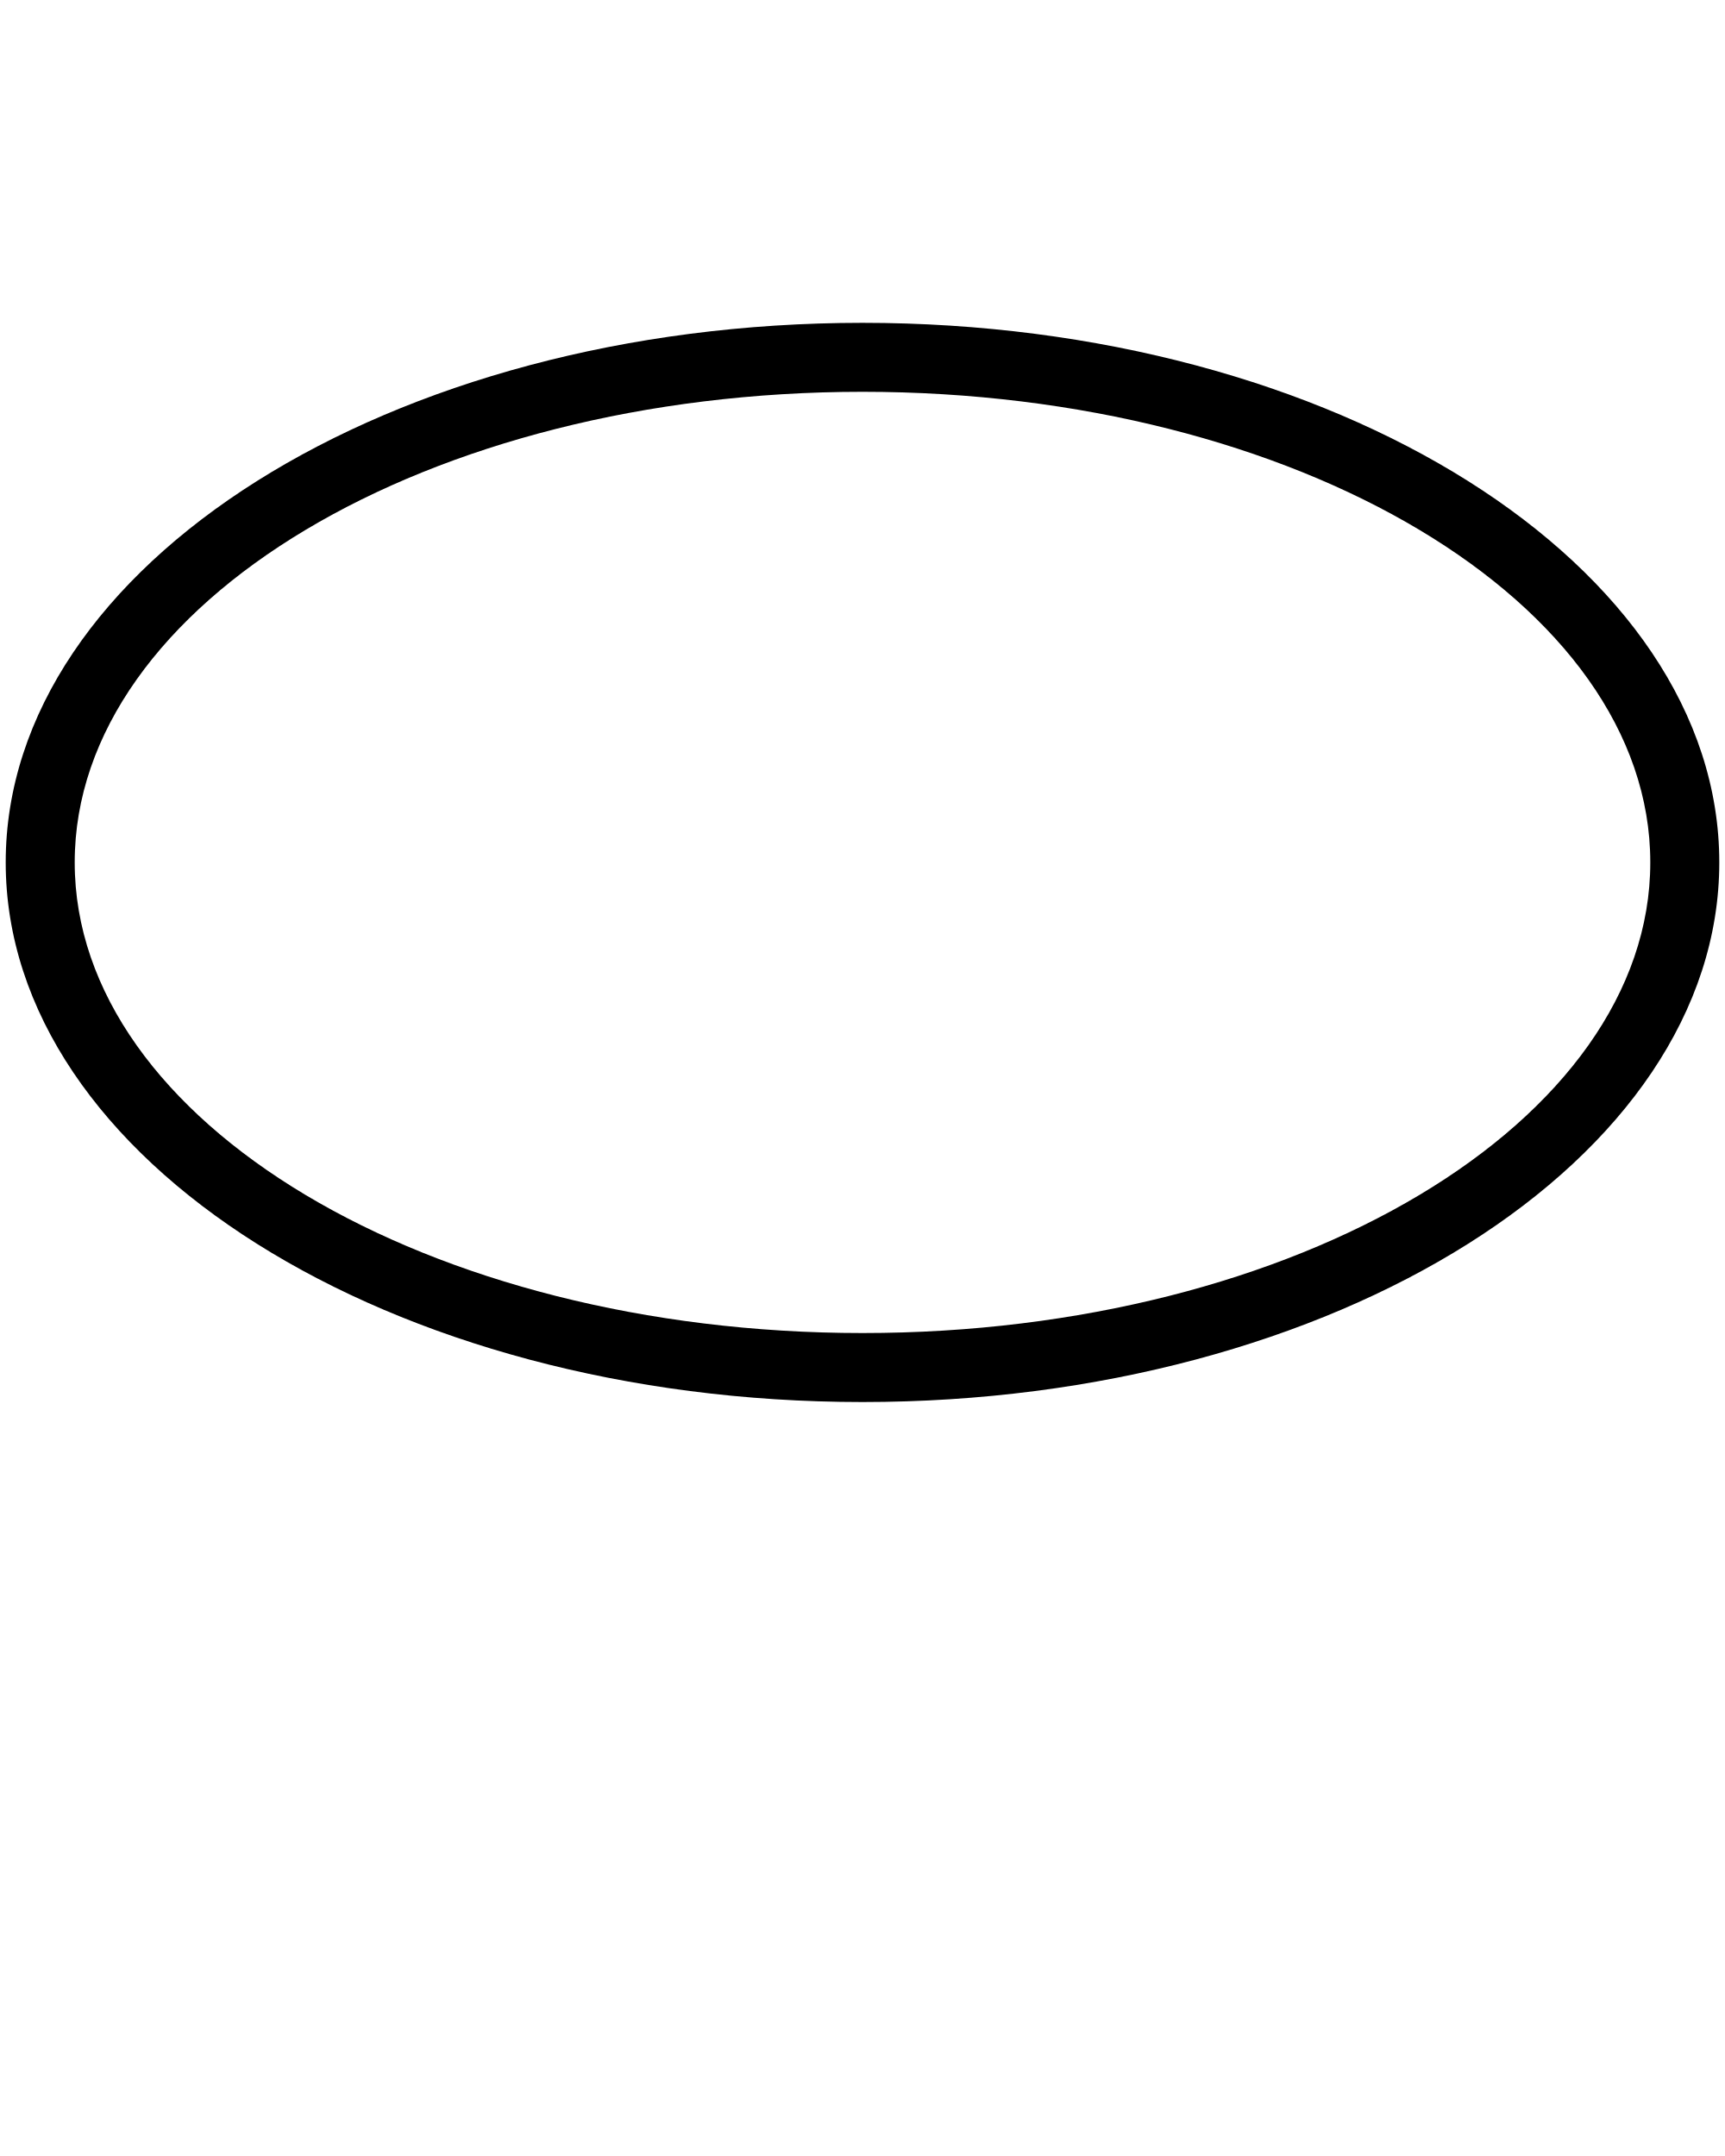
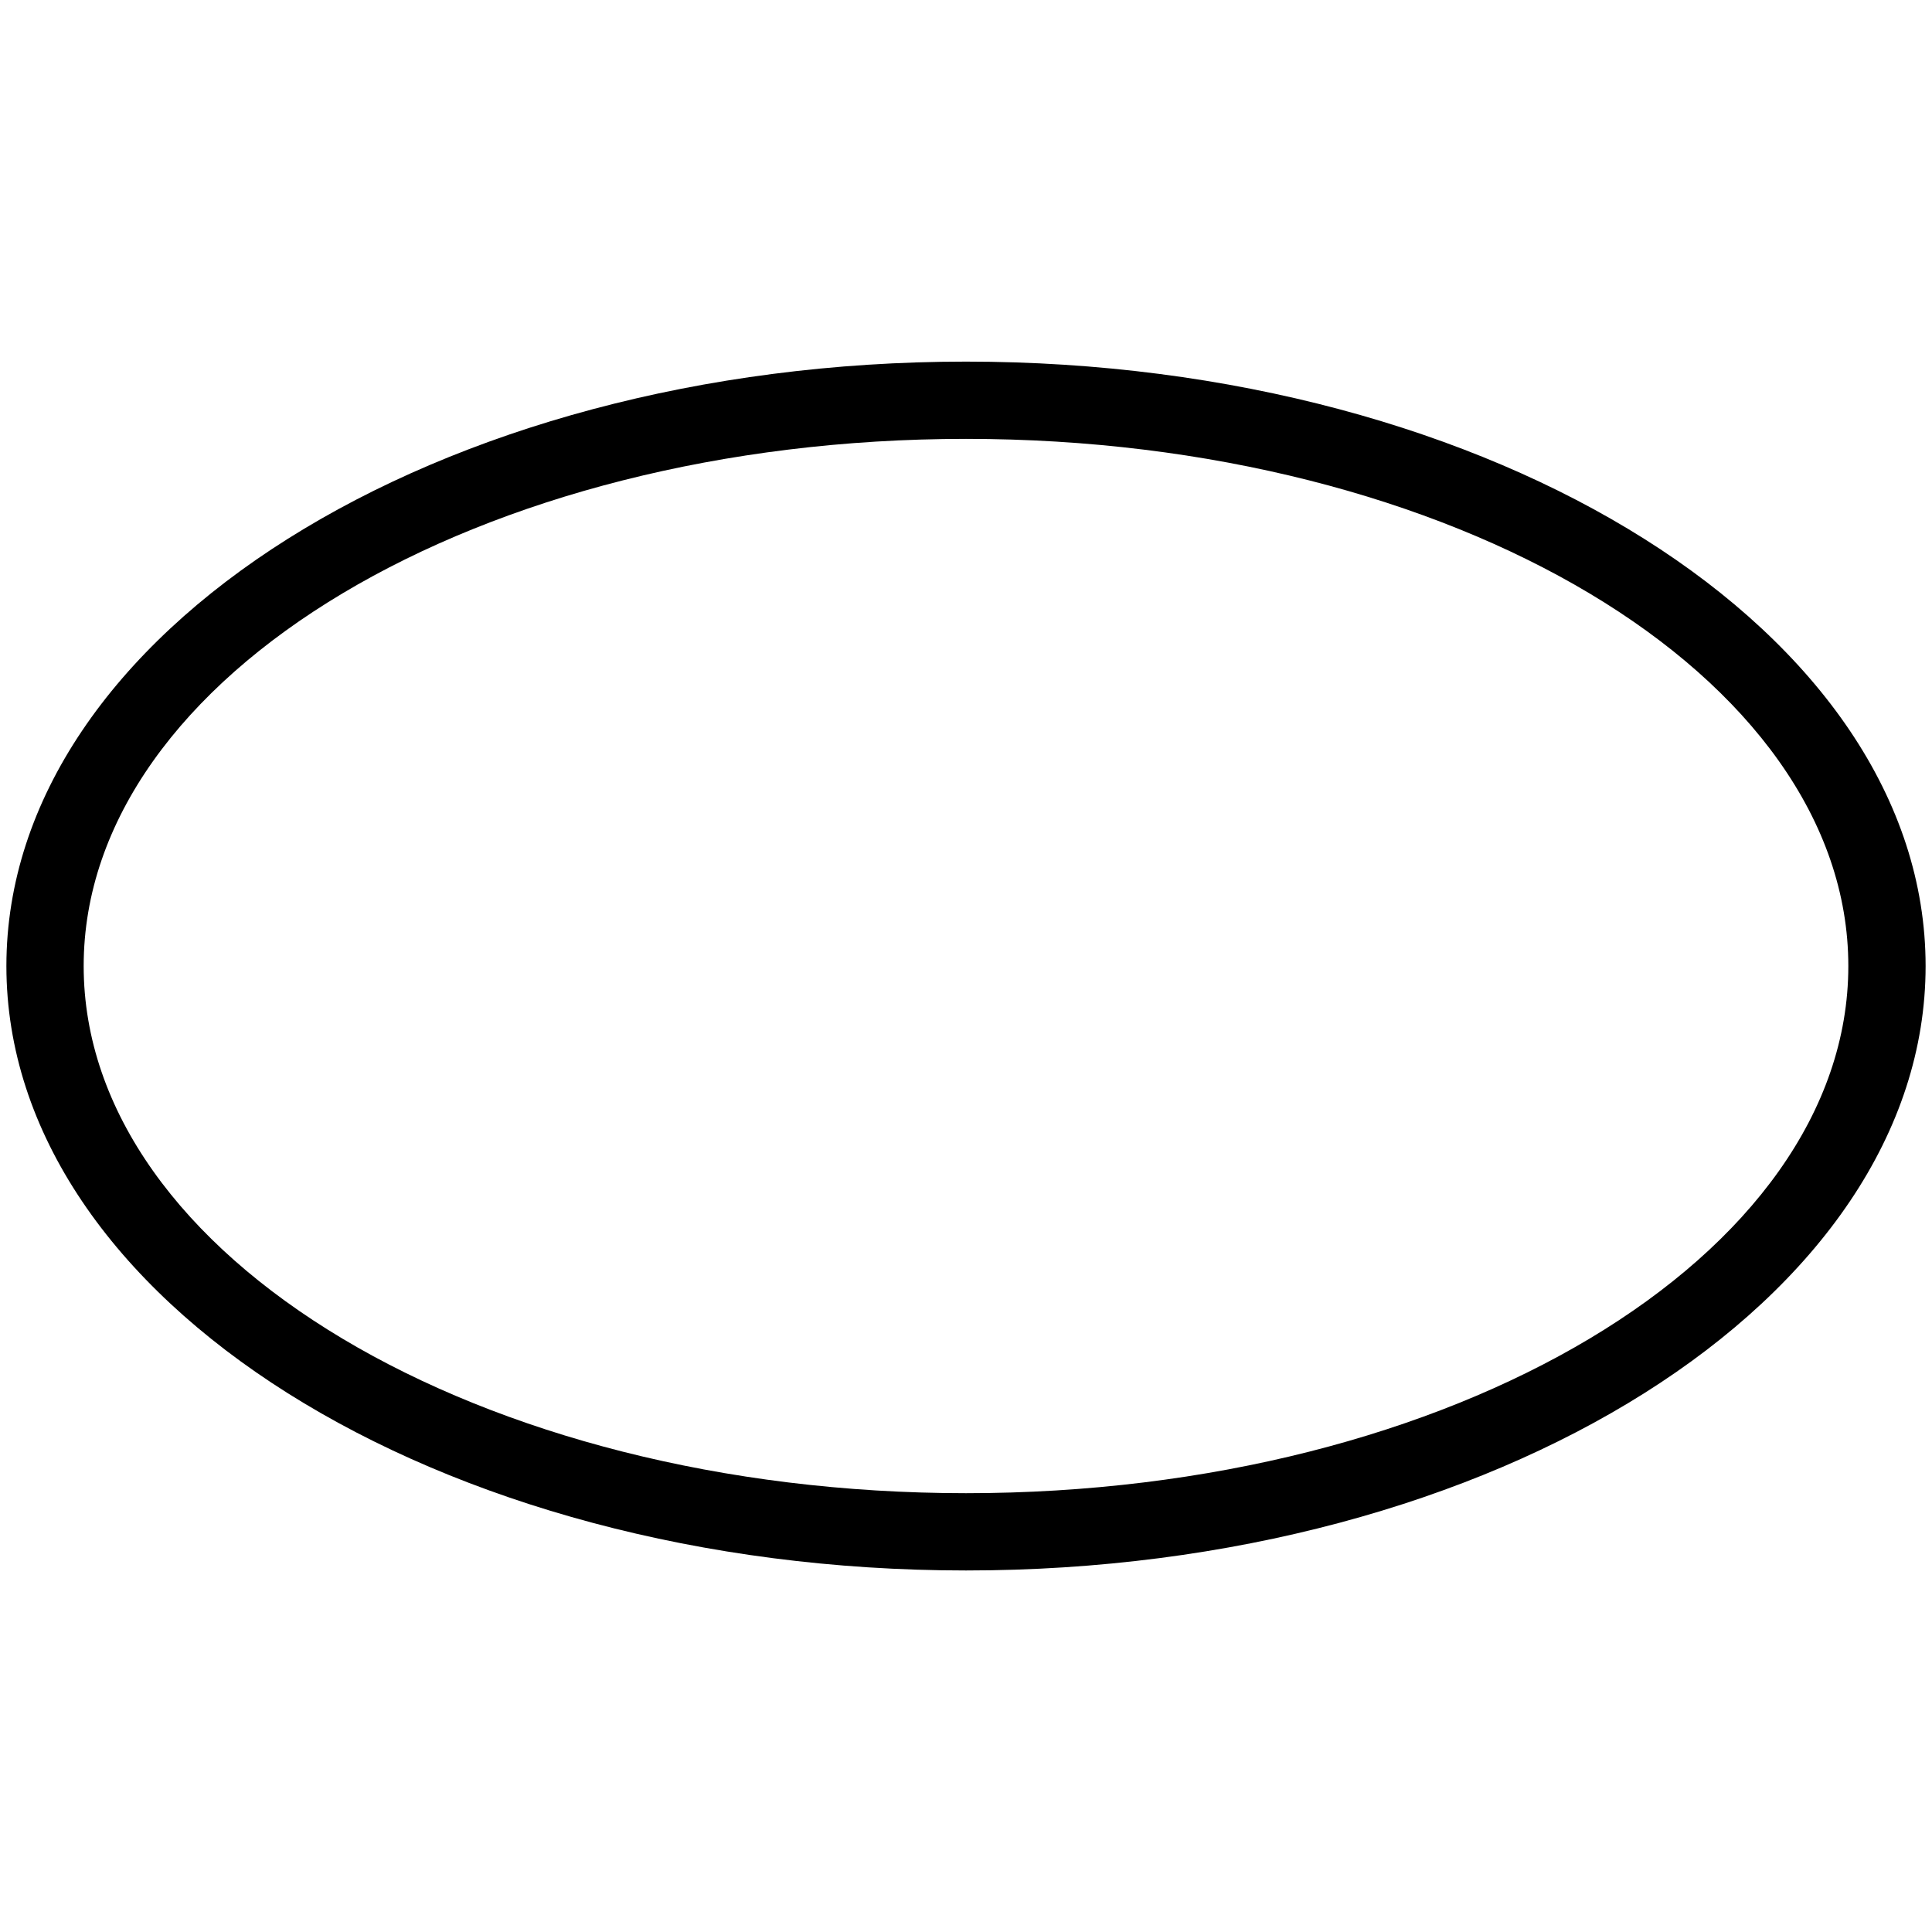
- <svg xmlns="http://www.w3.org/2000/svg" version="1.1" x="0px" y="0px" viewBox="0 0 100 125" enable-background="new 0 0 100 100" xml:space="preserve">
+ <svg xmlns="http://www.w3.org/2000/svg" version="1.1" x="0px" y="0px" viewBox="0 0 100 100" enable-background="new 0 0 100 100" xml:space="preserve">
  <g>
    <path d="M99.669,50.001c0,17.25-22.281,31.286-49.669,31.286c-27.388,0-49.669-14.035-49.669-31.286S22.612,18.717,50,18.717   C77.388,18.717,99.669,32.751,99.669,50.001z M4.331,50.001c0,15.045,20.487,27.286,45.669,27.286s45.669-12.24,45.669-27.286   c0-15.044-20.487-27.285-45.669-27.285S4.331,34.957,4.331,50.001z" />
  </g>
</svg>
